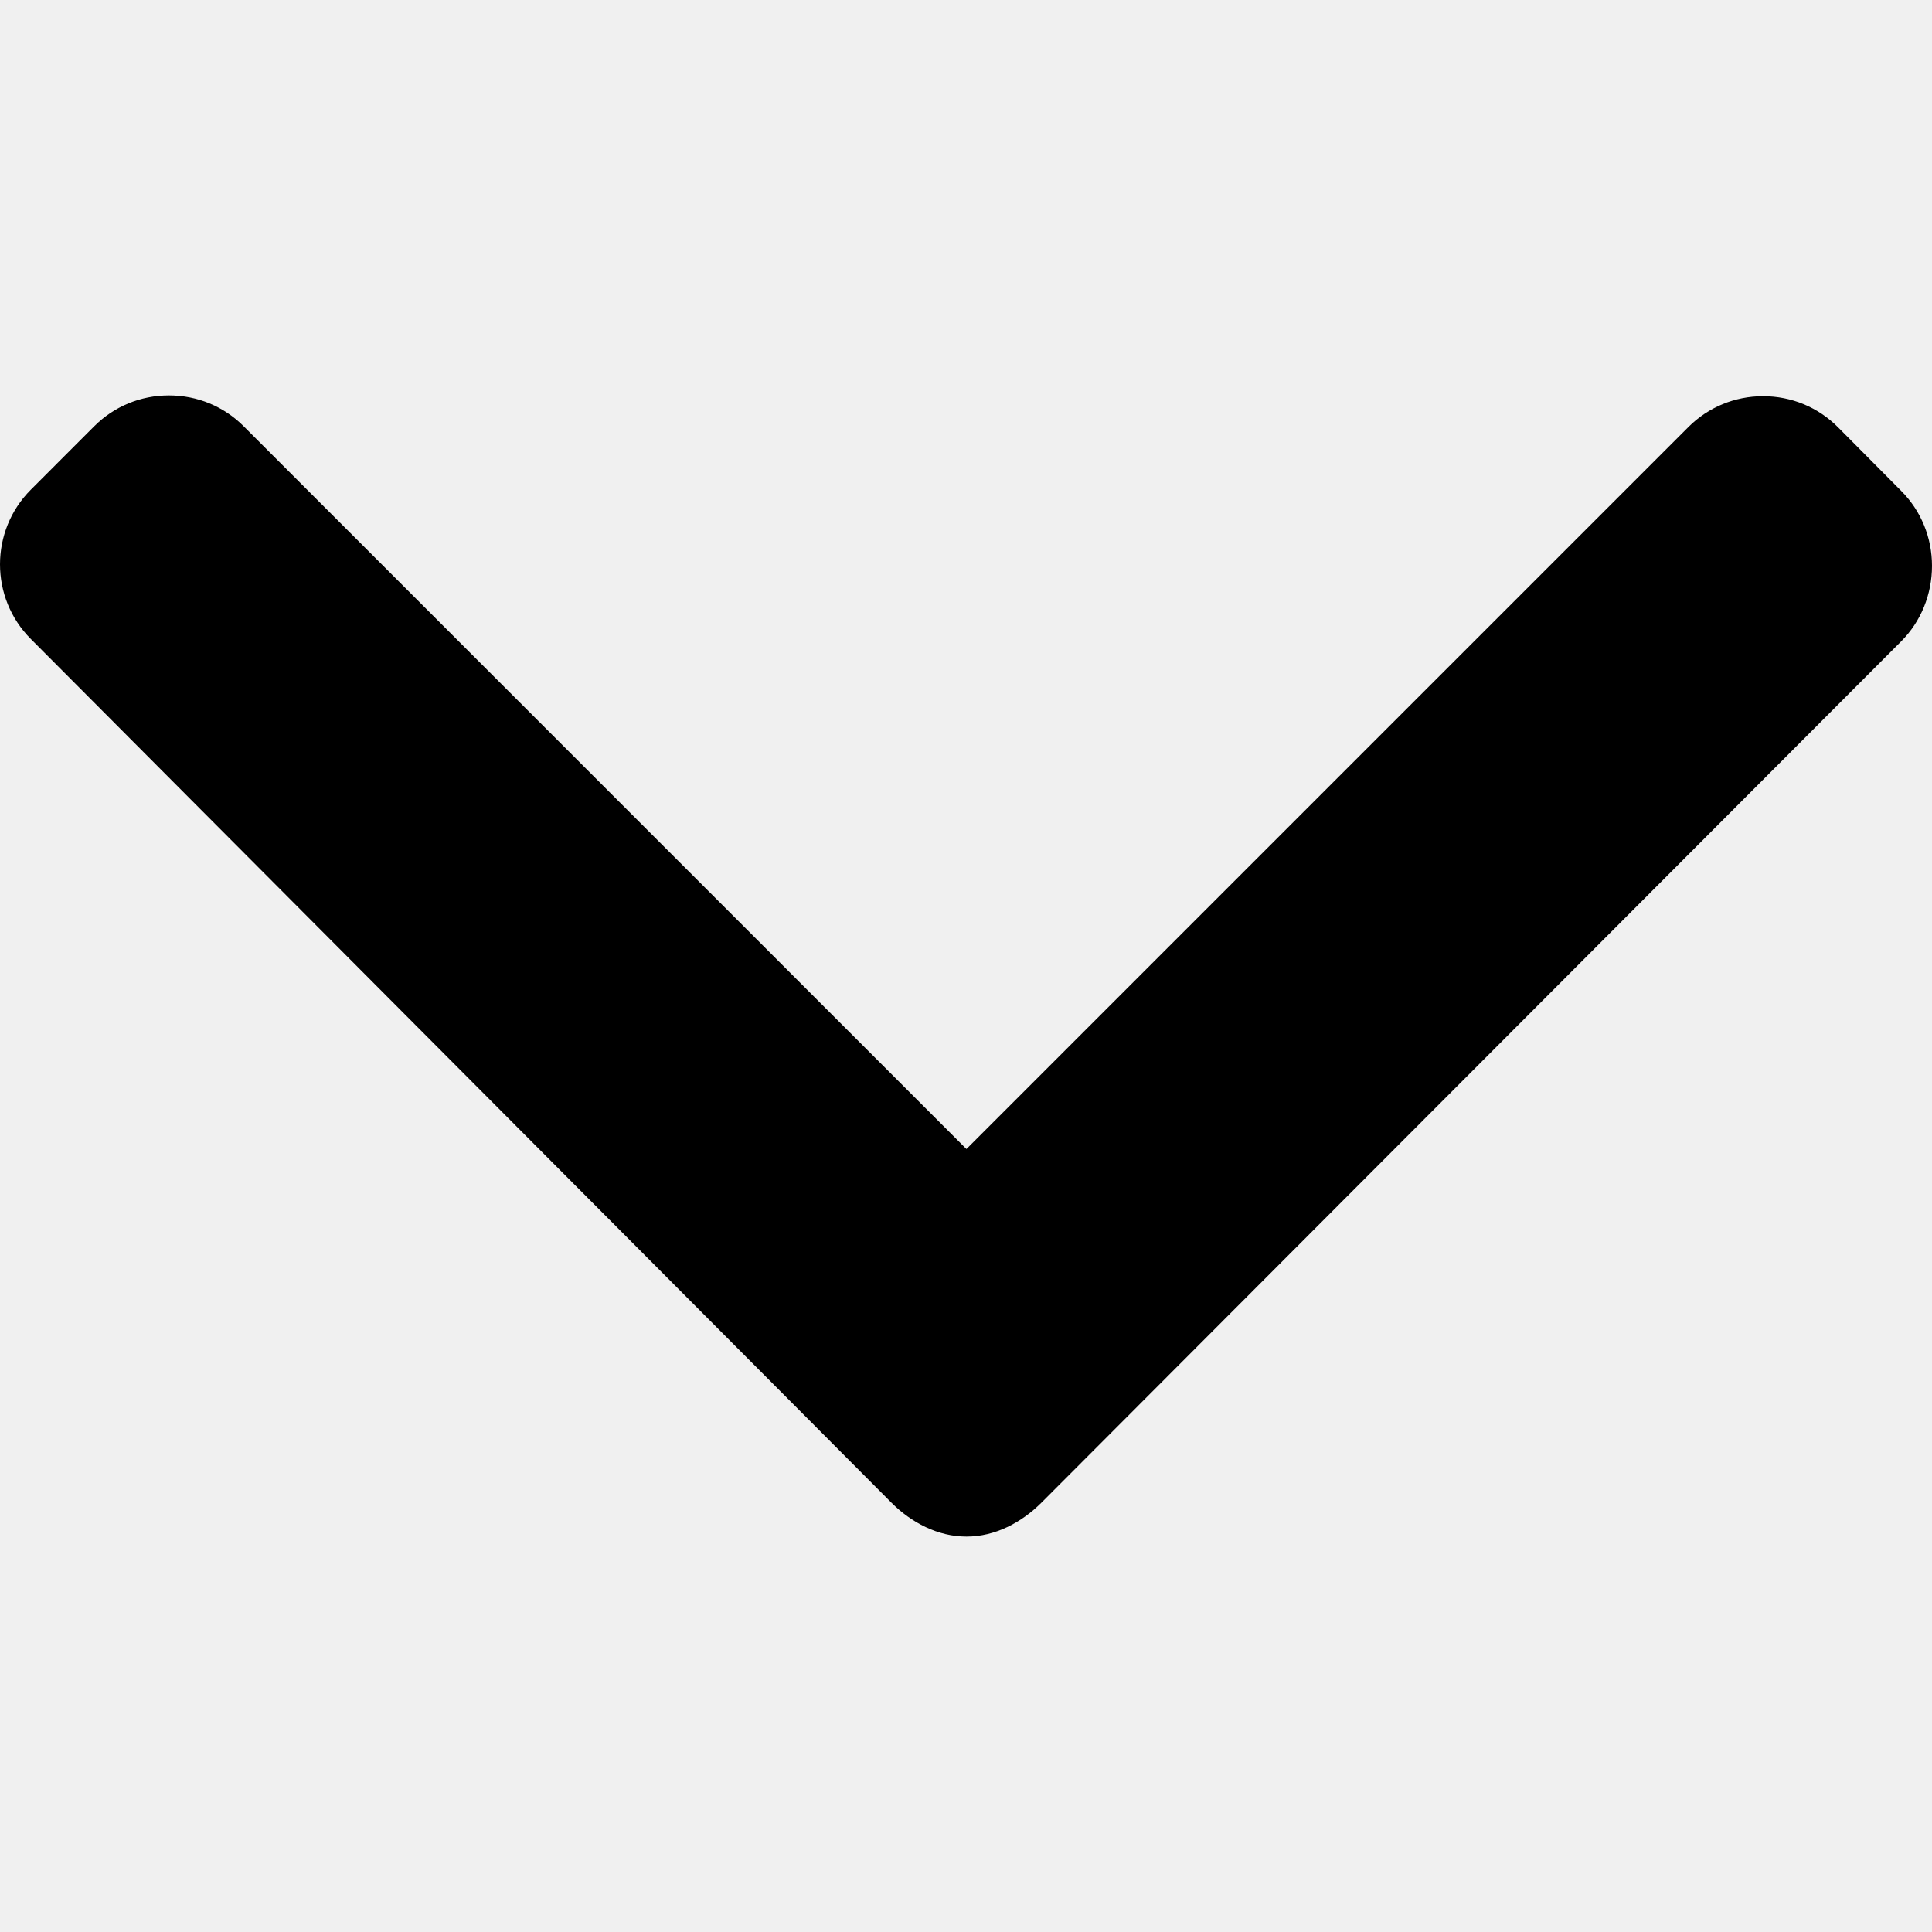
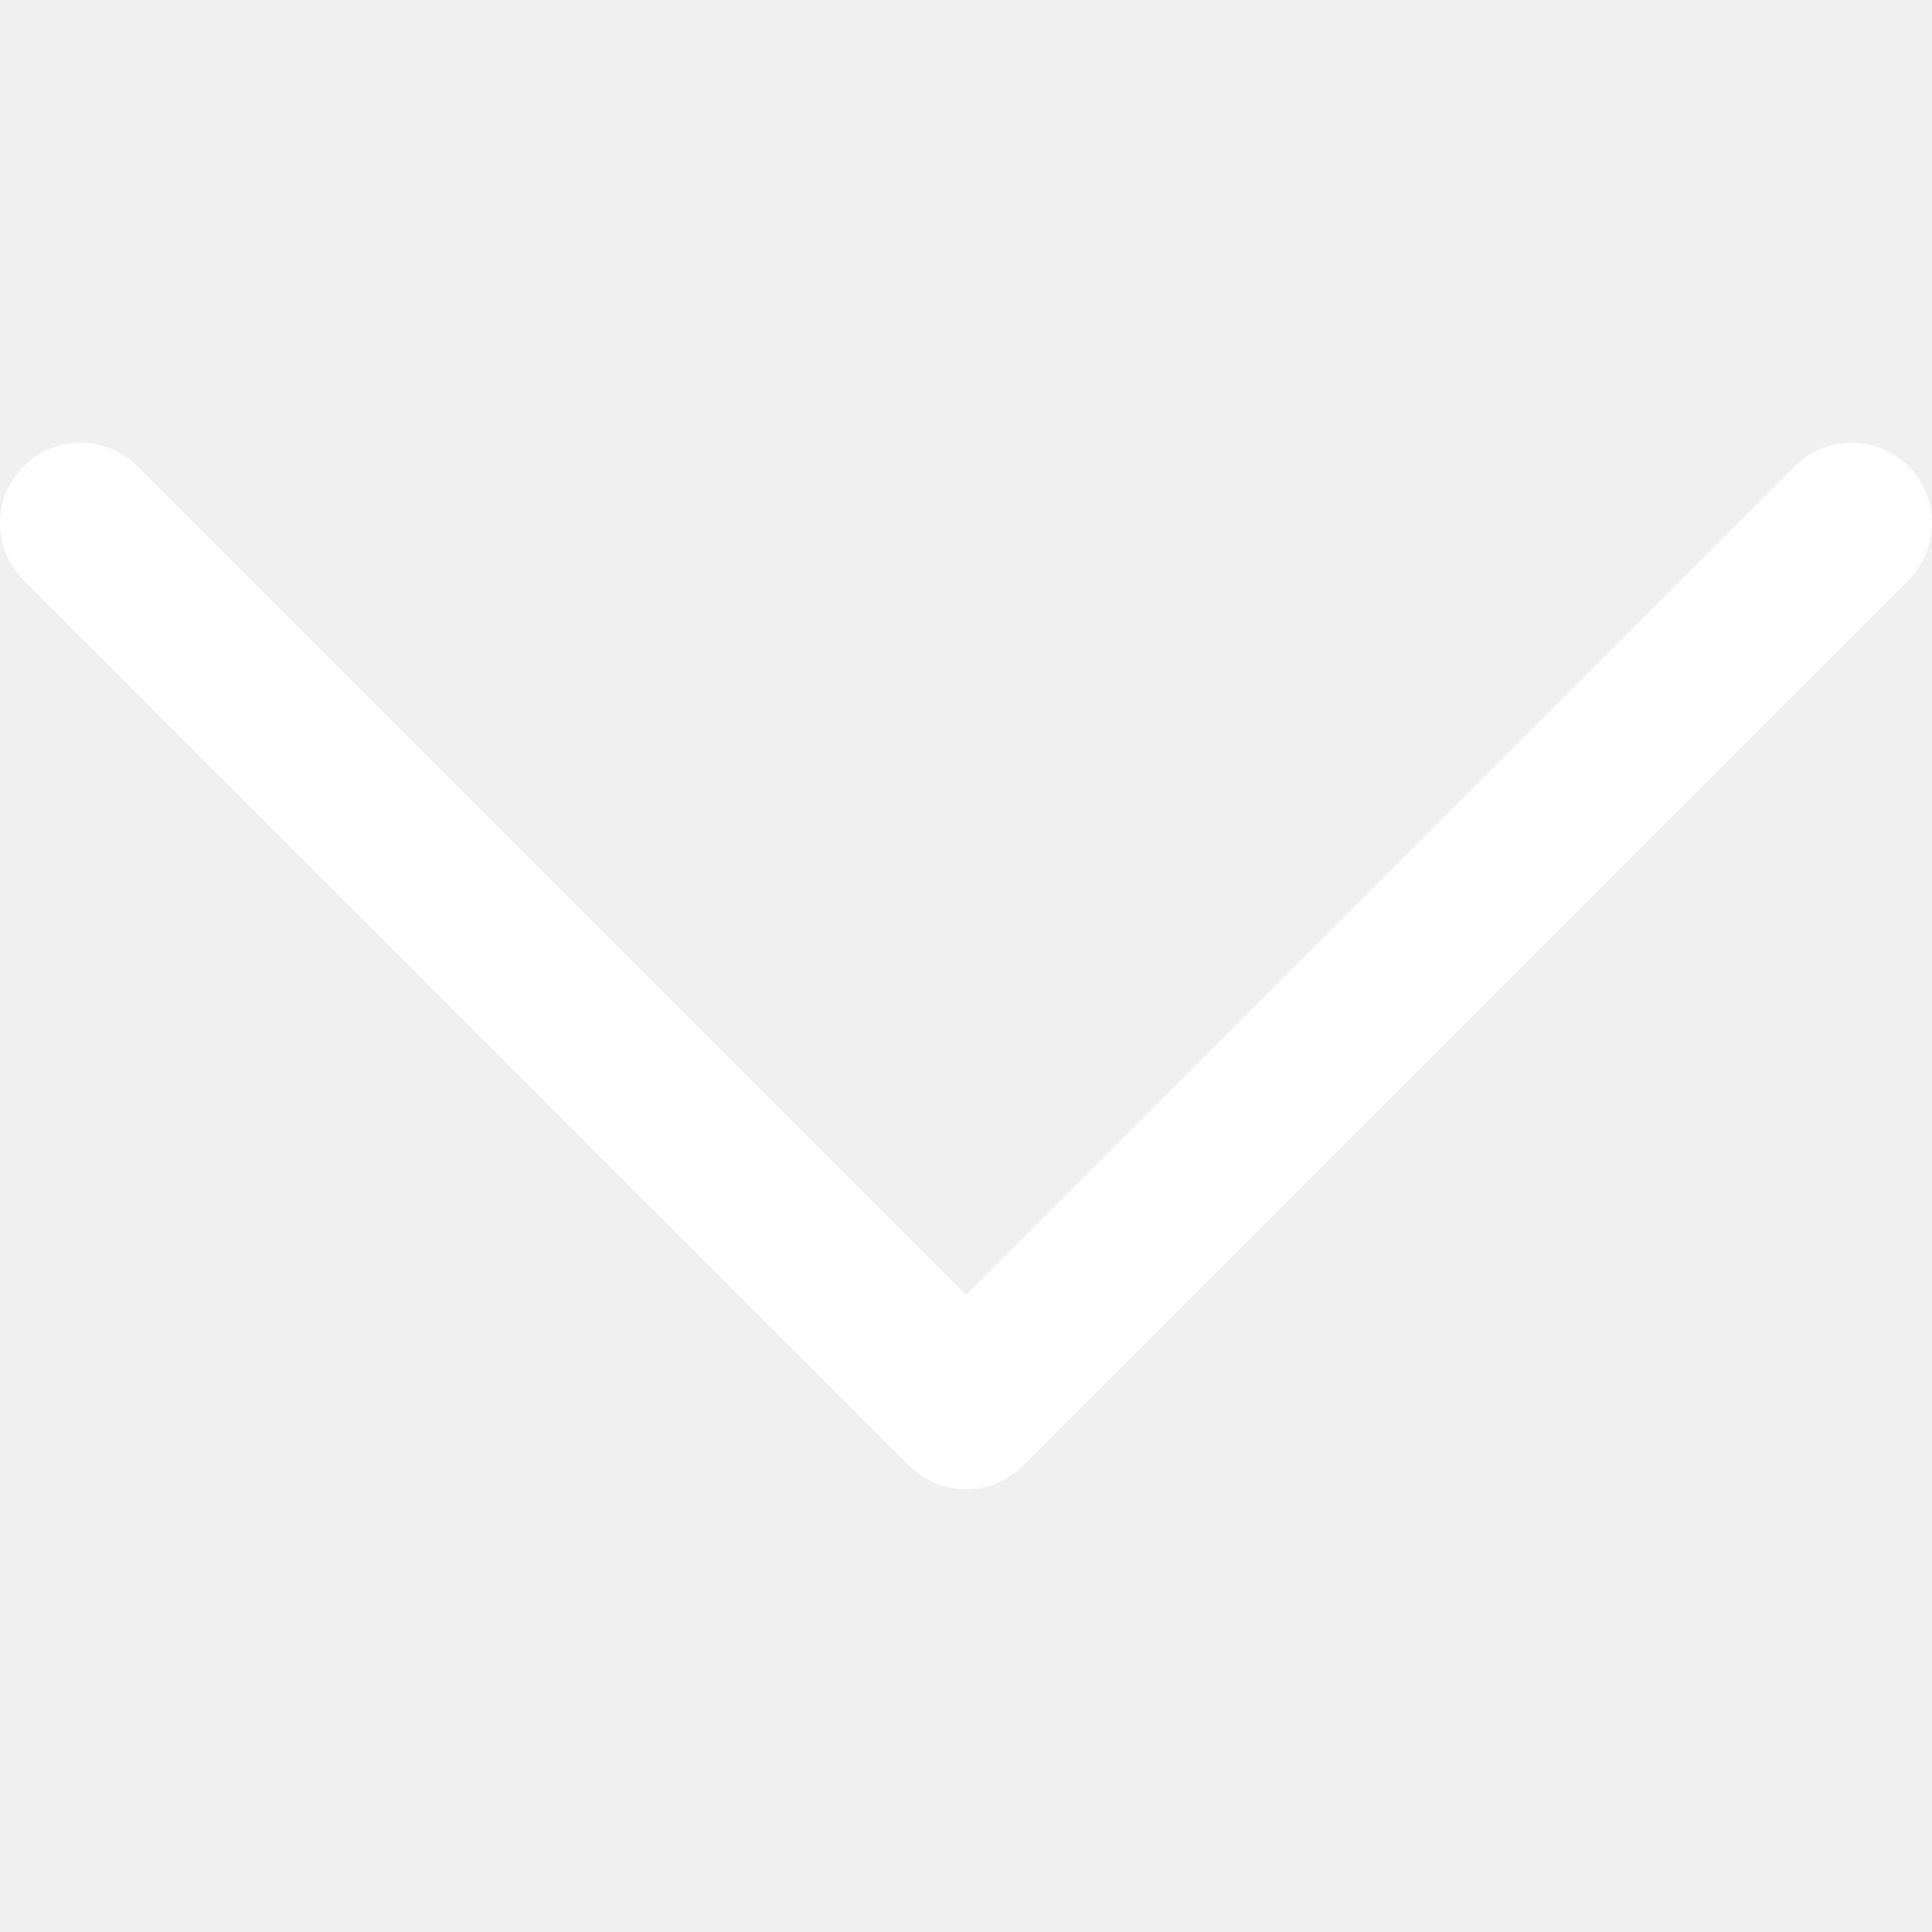
- <svg xmlns="http://www.w3.org/2000/svg" version="1.1" id="Layer_1" x="0px" y="0px" viewBox="0 0 491.996 491.996" style="enable-background:new 0 0 491.996 491.996;" xml:space="preserve">
+ <svg xmlns="http://www.w3.org/2000/svg" version="1.1" id="Layer_1" fill="white" x="0px" y="0px" viewBox="0 0 512.011 512.011" style="enable-background:new 0 0 512.011 512.011;" xml:space="preserve">
  <g>
    <g>
-       <path d="M484.132,124.986l-16.116-16.228c-5.072-5.068-11.82-7.86-19.032-7.86c-7.208,0-13.964,2.792-19.036,7.86l-183.84,183.848    L62.056,108.554c-5.064-5.068-11.82-7.856-19.028-7.856s-13.968,2.788-19.036,7.856l-16.12,16.128    c-10.496,10.488-10.496,27.572,0,38.06l219.136,219.924c5.064,5.064,11.812,8.632,19.084,8.632h0.084    c7.212,0,13.96-3.572,19.024-8.632l218.932-219.328c5.072-5.064,7.856-12.016,7.864-19.224    C491.996,136.902,489.204,130.046,484.132,124.986z" />
+       <path d="M505.755,123.592c-8.341-8.341-21.824-8.341-30.165,0L256.005,343.176L36.421,123.592c-8.341-8.341-21.824-8.341-30.165,0    s-8.341,21.824,0,30.165l234.667,234.667c4.16,4.16,9.621,6.251,15.083,6.251c5.462,0,10.923-2.091,15.083-6.251l234.667-234.667    C514.096,145.416,514.096,131.933,505.755,123.592z" />
    </g>
  </g>
  <g>
</g>
  <g>
</g>
  <g>
</g>
  <g>
</g>
  <g>
</g>
  <g>
</g>
  <g>
</g>
  <g>
</g>
  <g>
</g>
  <g>
</g>
  <g>
</g>
  <g>
</g>
  <g>
</g>
  <g>
</g>
  <g>
</g>
</svg>
